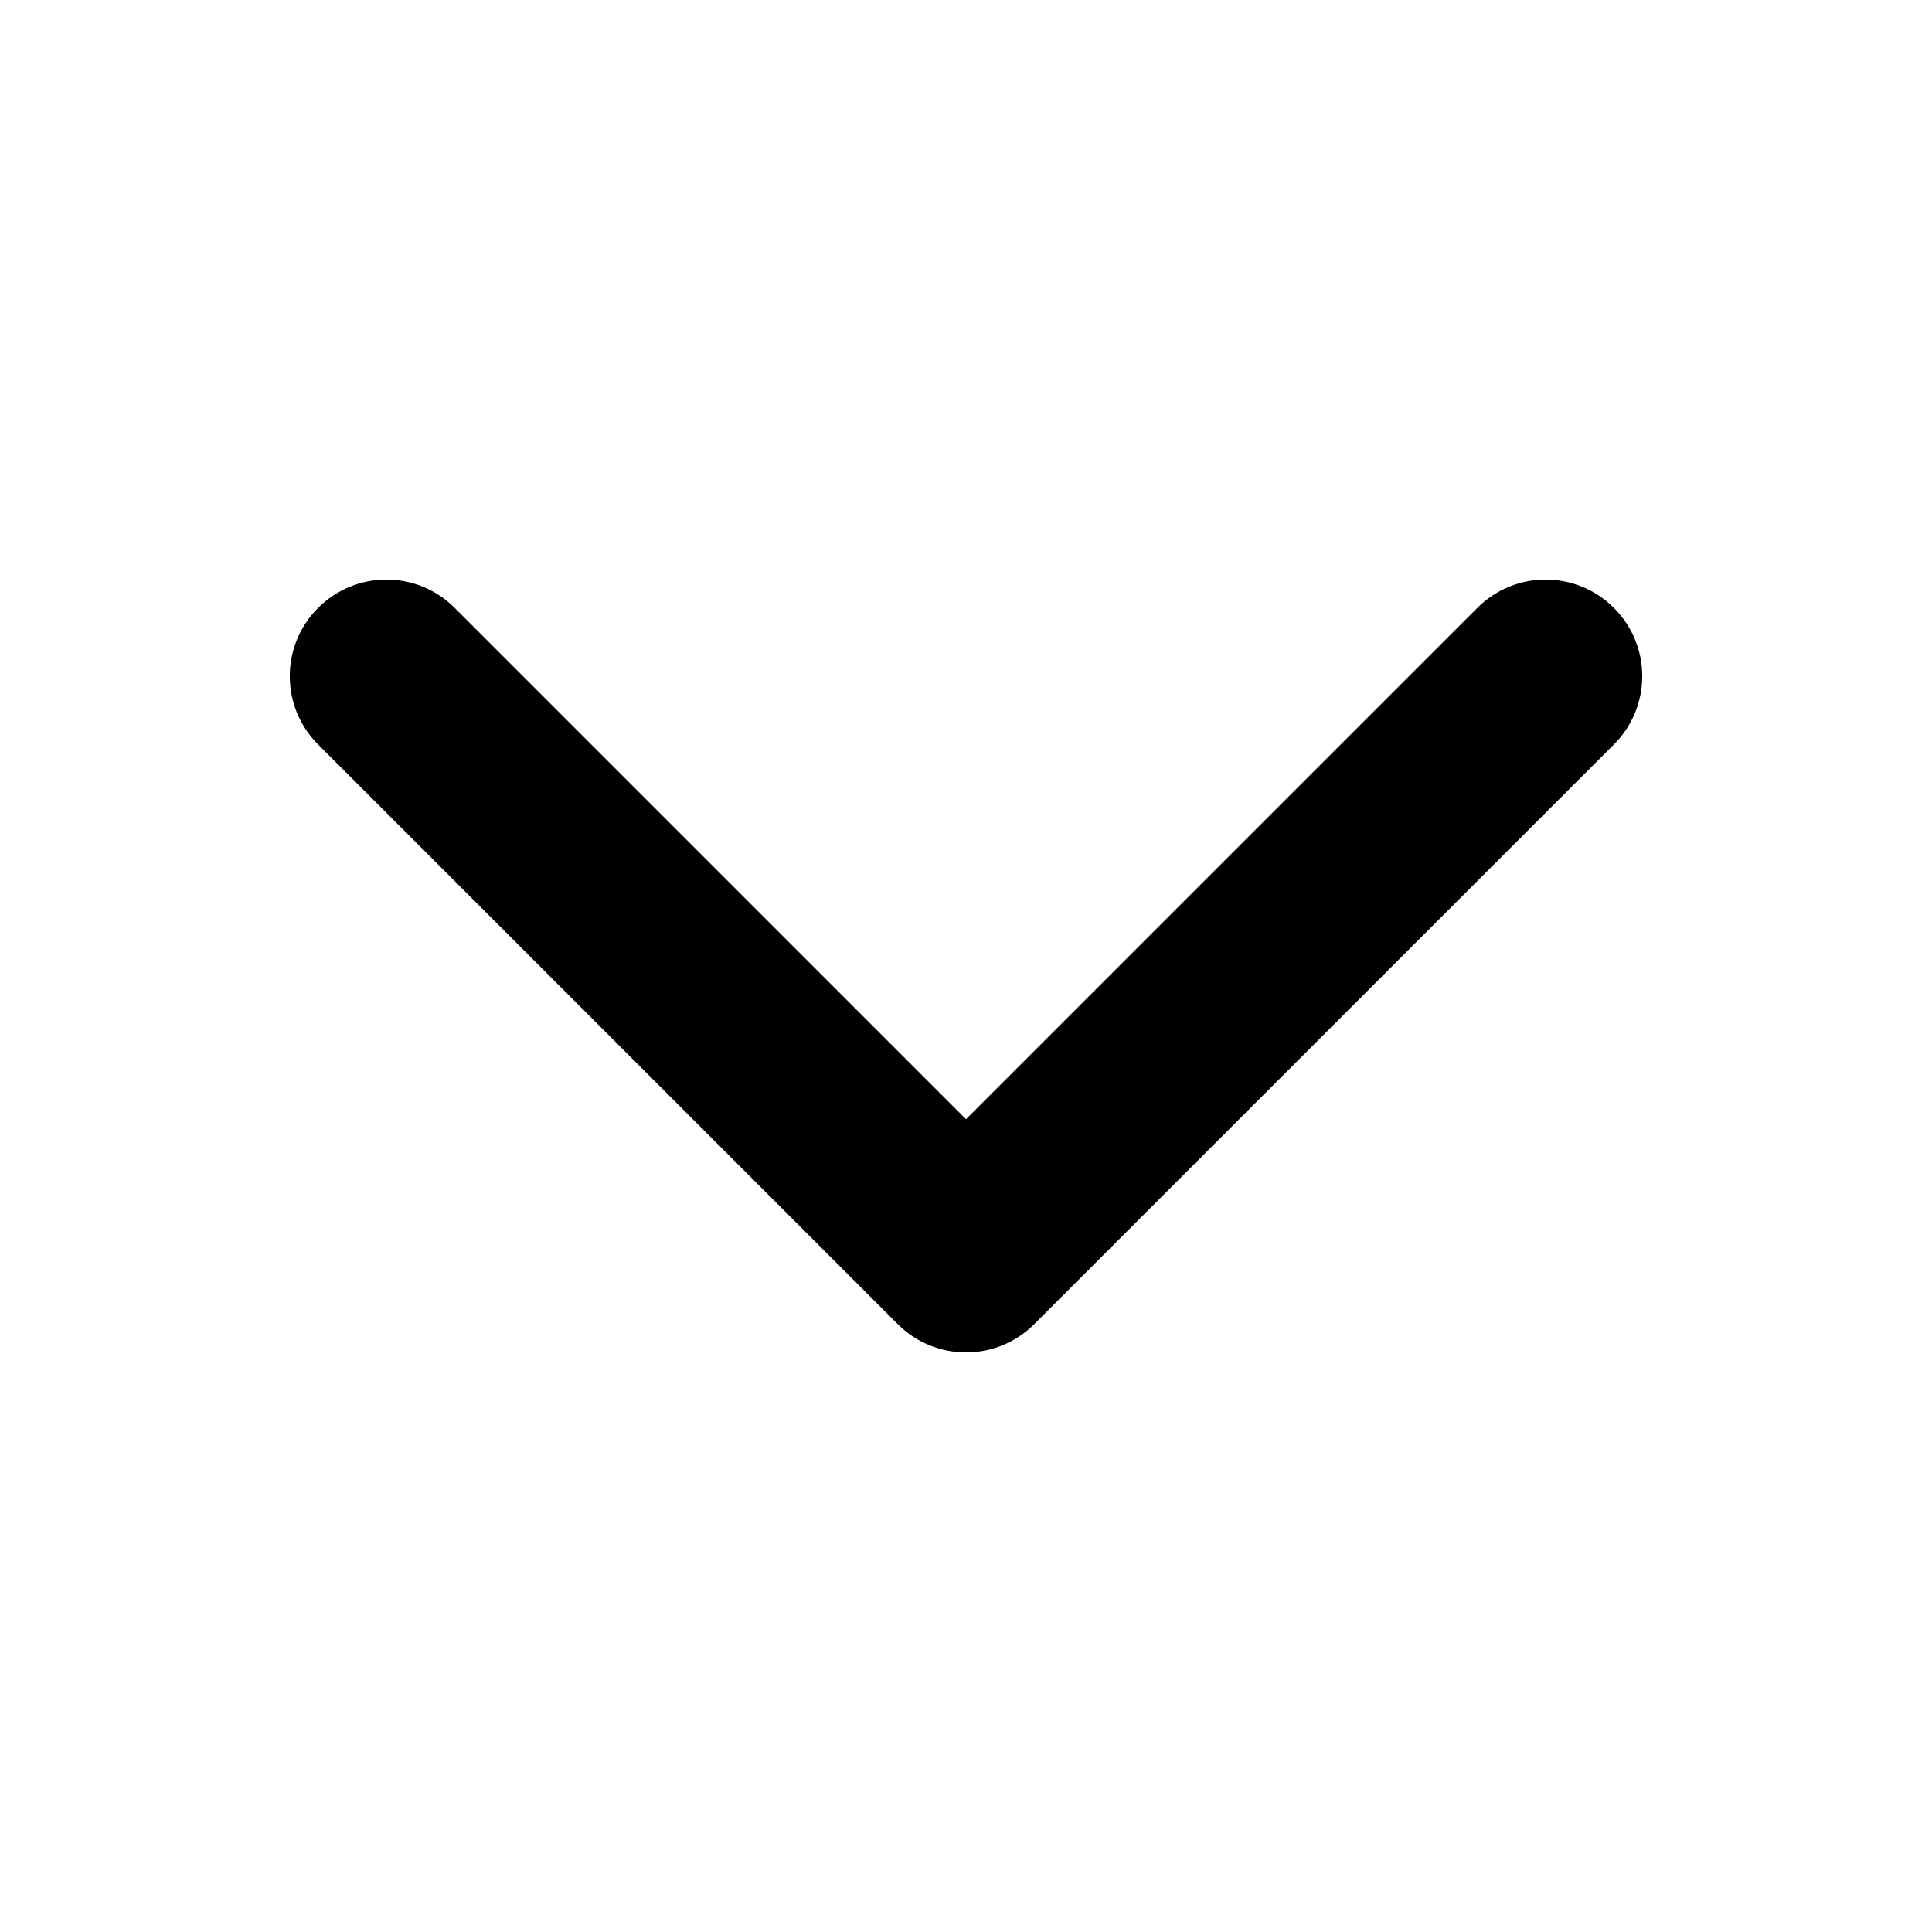
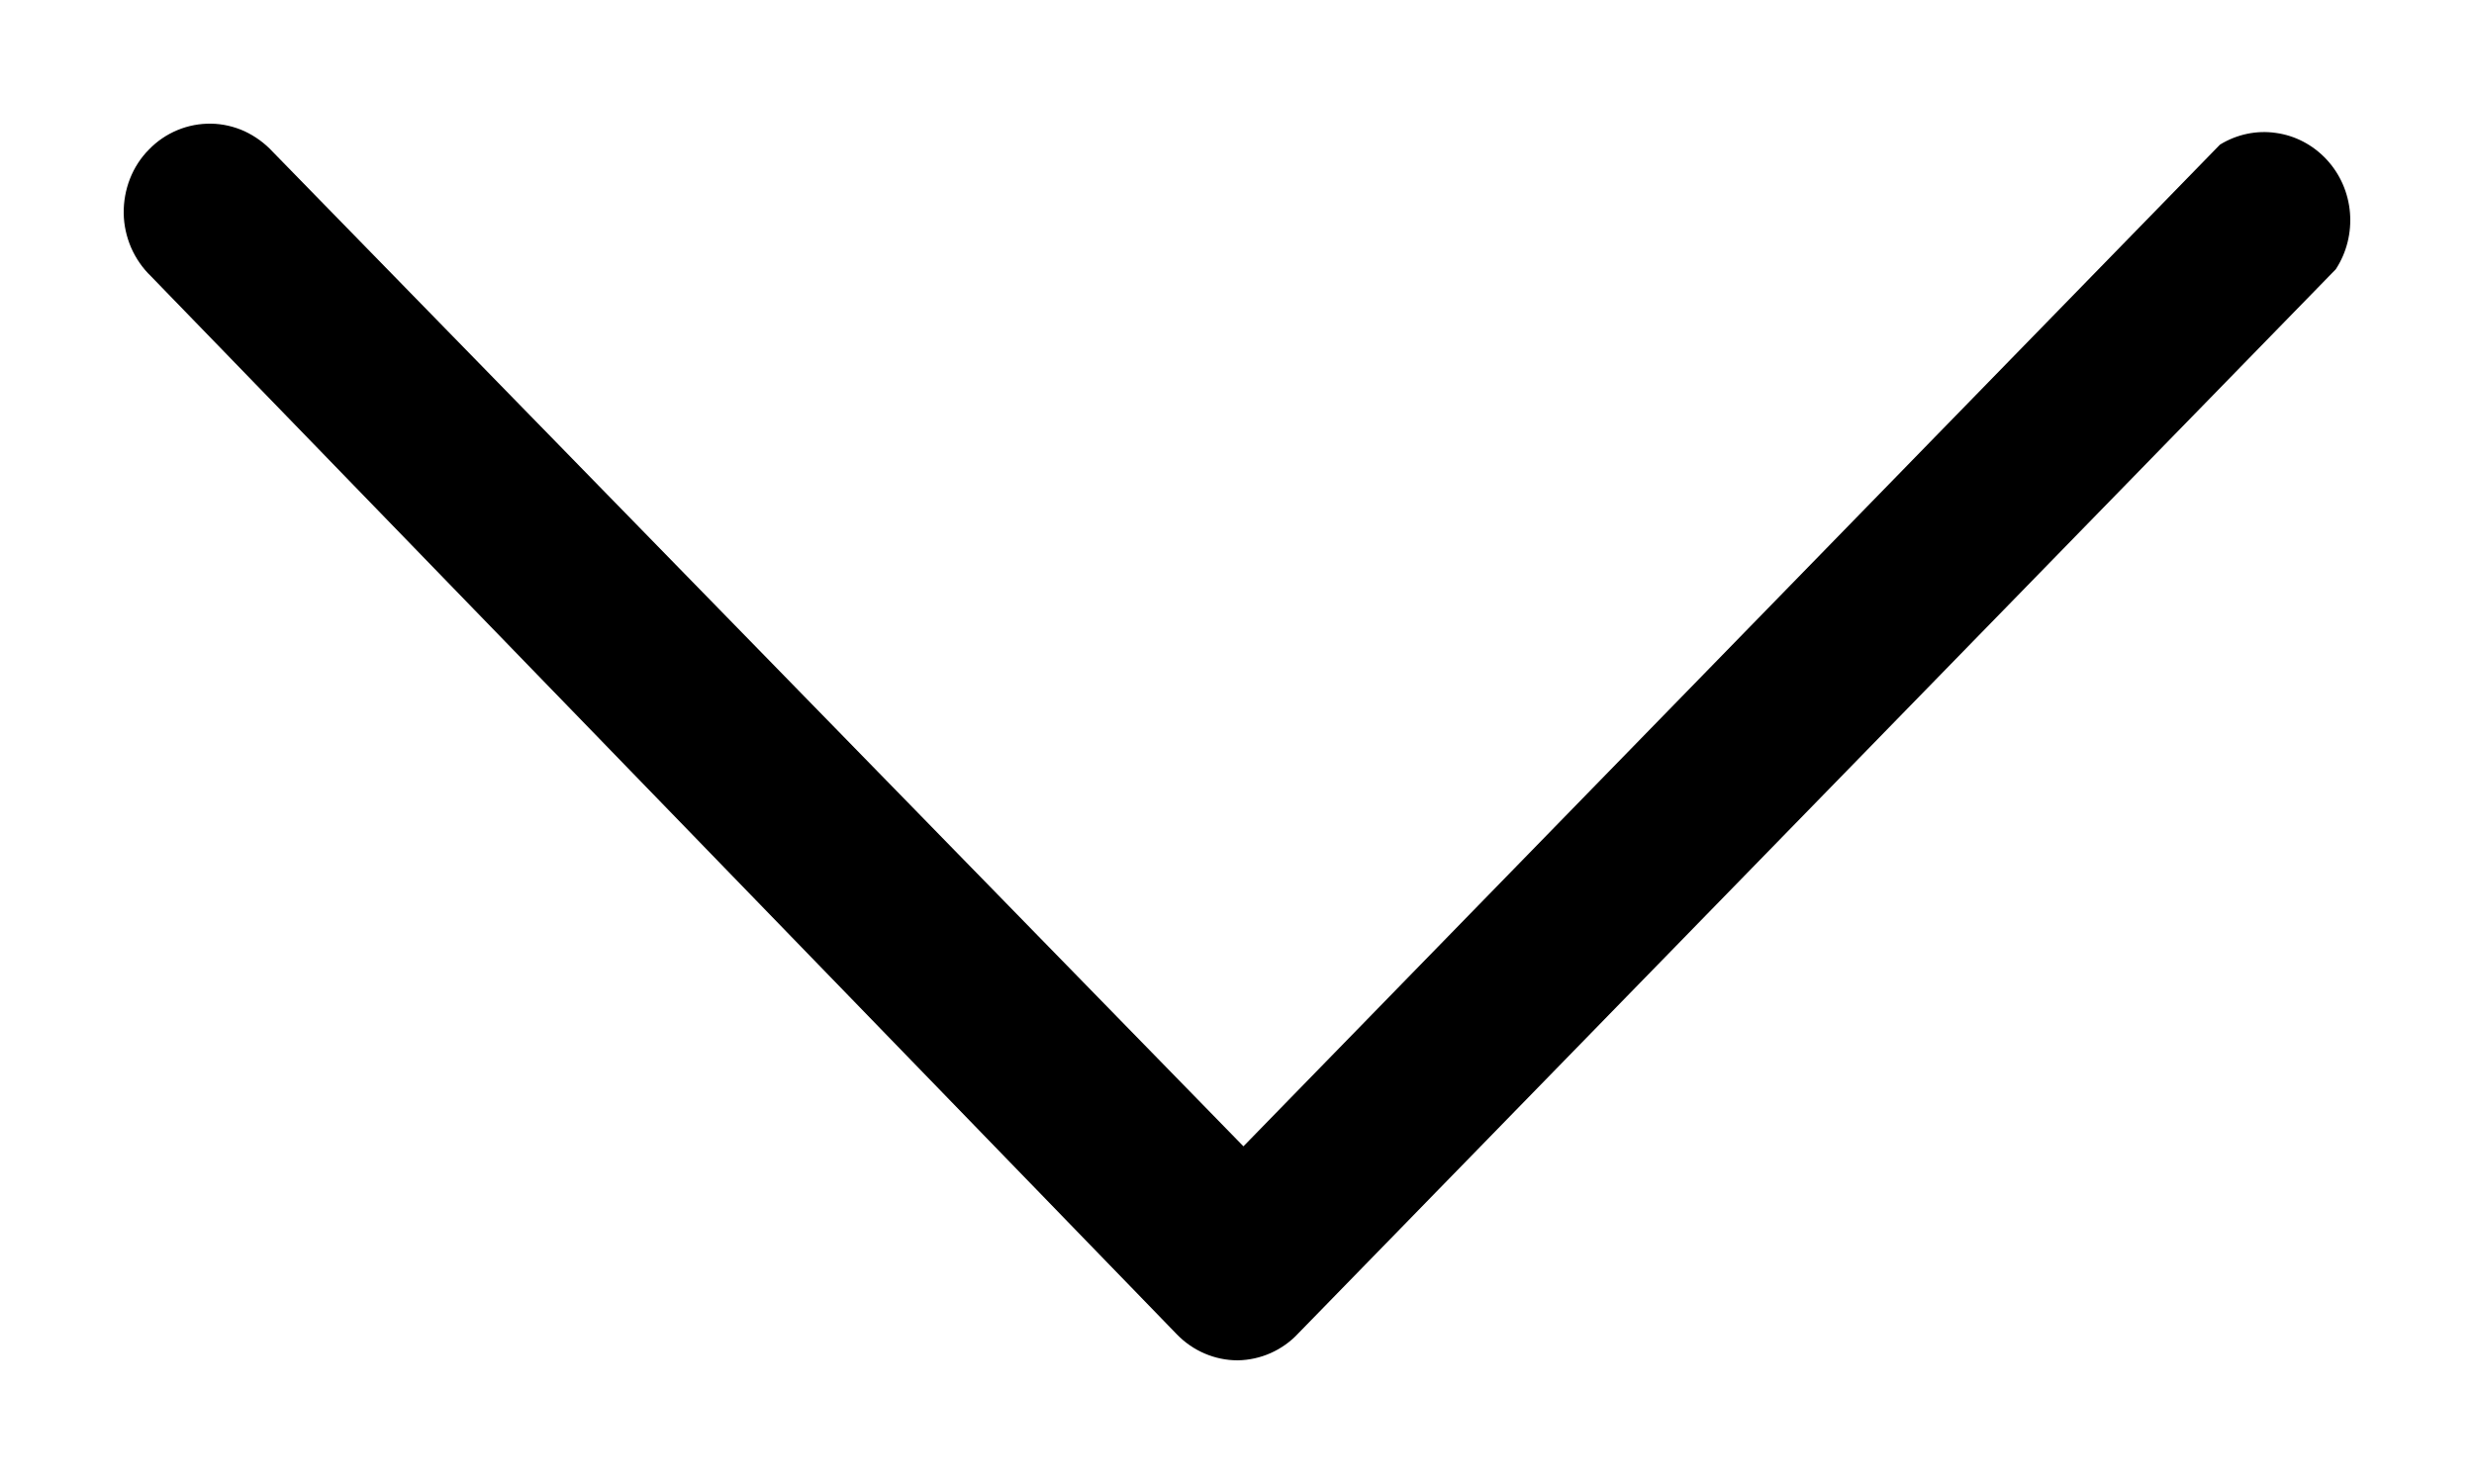
- <svg xmlns="http://www.w3.org/2000/svg" width="20" height="20" viewBox="0 0 20 20" fill="none">
-   <path fill-rule="evenodd" clip-rule="evenodd" d="M3.293 6.293C2.902 6.683 2.902 7.317 3.293 7.707L9.293 13.707C9.683 14.098 10.317 14.098 10.707 13.707L16.707 7.707C17.098 7.317 17.098 6.683 16.707 6.293C16.317 5.902 15.683 5.902 15.293 6.293L10 11.586L4.707 6.293C4.317 5.902 3.683 5.902 3.293 6.293Z" fill="black" />
+ <svg xmlns="http://www.w3.org/2000/svg" width="15" height="9" viewBox="0 0 15 9" fill="none">
+   <path d="M7.504 8.25C7.366 8.25 7.233 8.193 7.136 8.093L0.916 1.676C0.865 1.627 0.824 1.568 0.795 1.502C0.767 1.437 0.751 1.366 0.75 1.294C0.749 1.222 0.762 1.151 0.788 1.084C0.814 1.018 0.853 0.957 0.903 0.907C0.952 0.856 1.011 0.816 1.076 0.789C1.141 0.762 1.21 0.749 1.28 0.75C1.35 0.751 1.419 0.767 1.483 0.796C1.547 0.826 1.605 0.868 1.653 0.92L7.539 6.952L13.46 0.877C13.561 0.815 13.681 0.789 13.798 0.806C13.916 0.822 14.024 0.879 14.106 0.967C14.188 1.055 14.238 1.169 14.248 1.29C14.258 1.411 14.228 1.532 14.162 1.633L7.872 8.086C7.825 8.137 7.767 8.178 7.704 8.206C7.641 8.234 7.573 8.249 7.504 8.25Z" fill="#000000" />
</svg>
